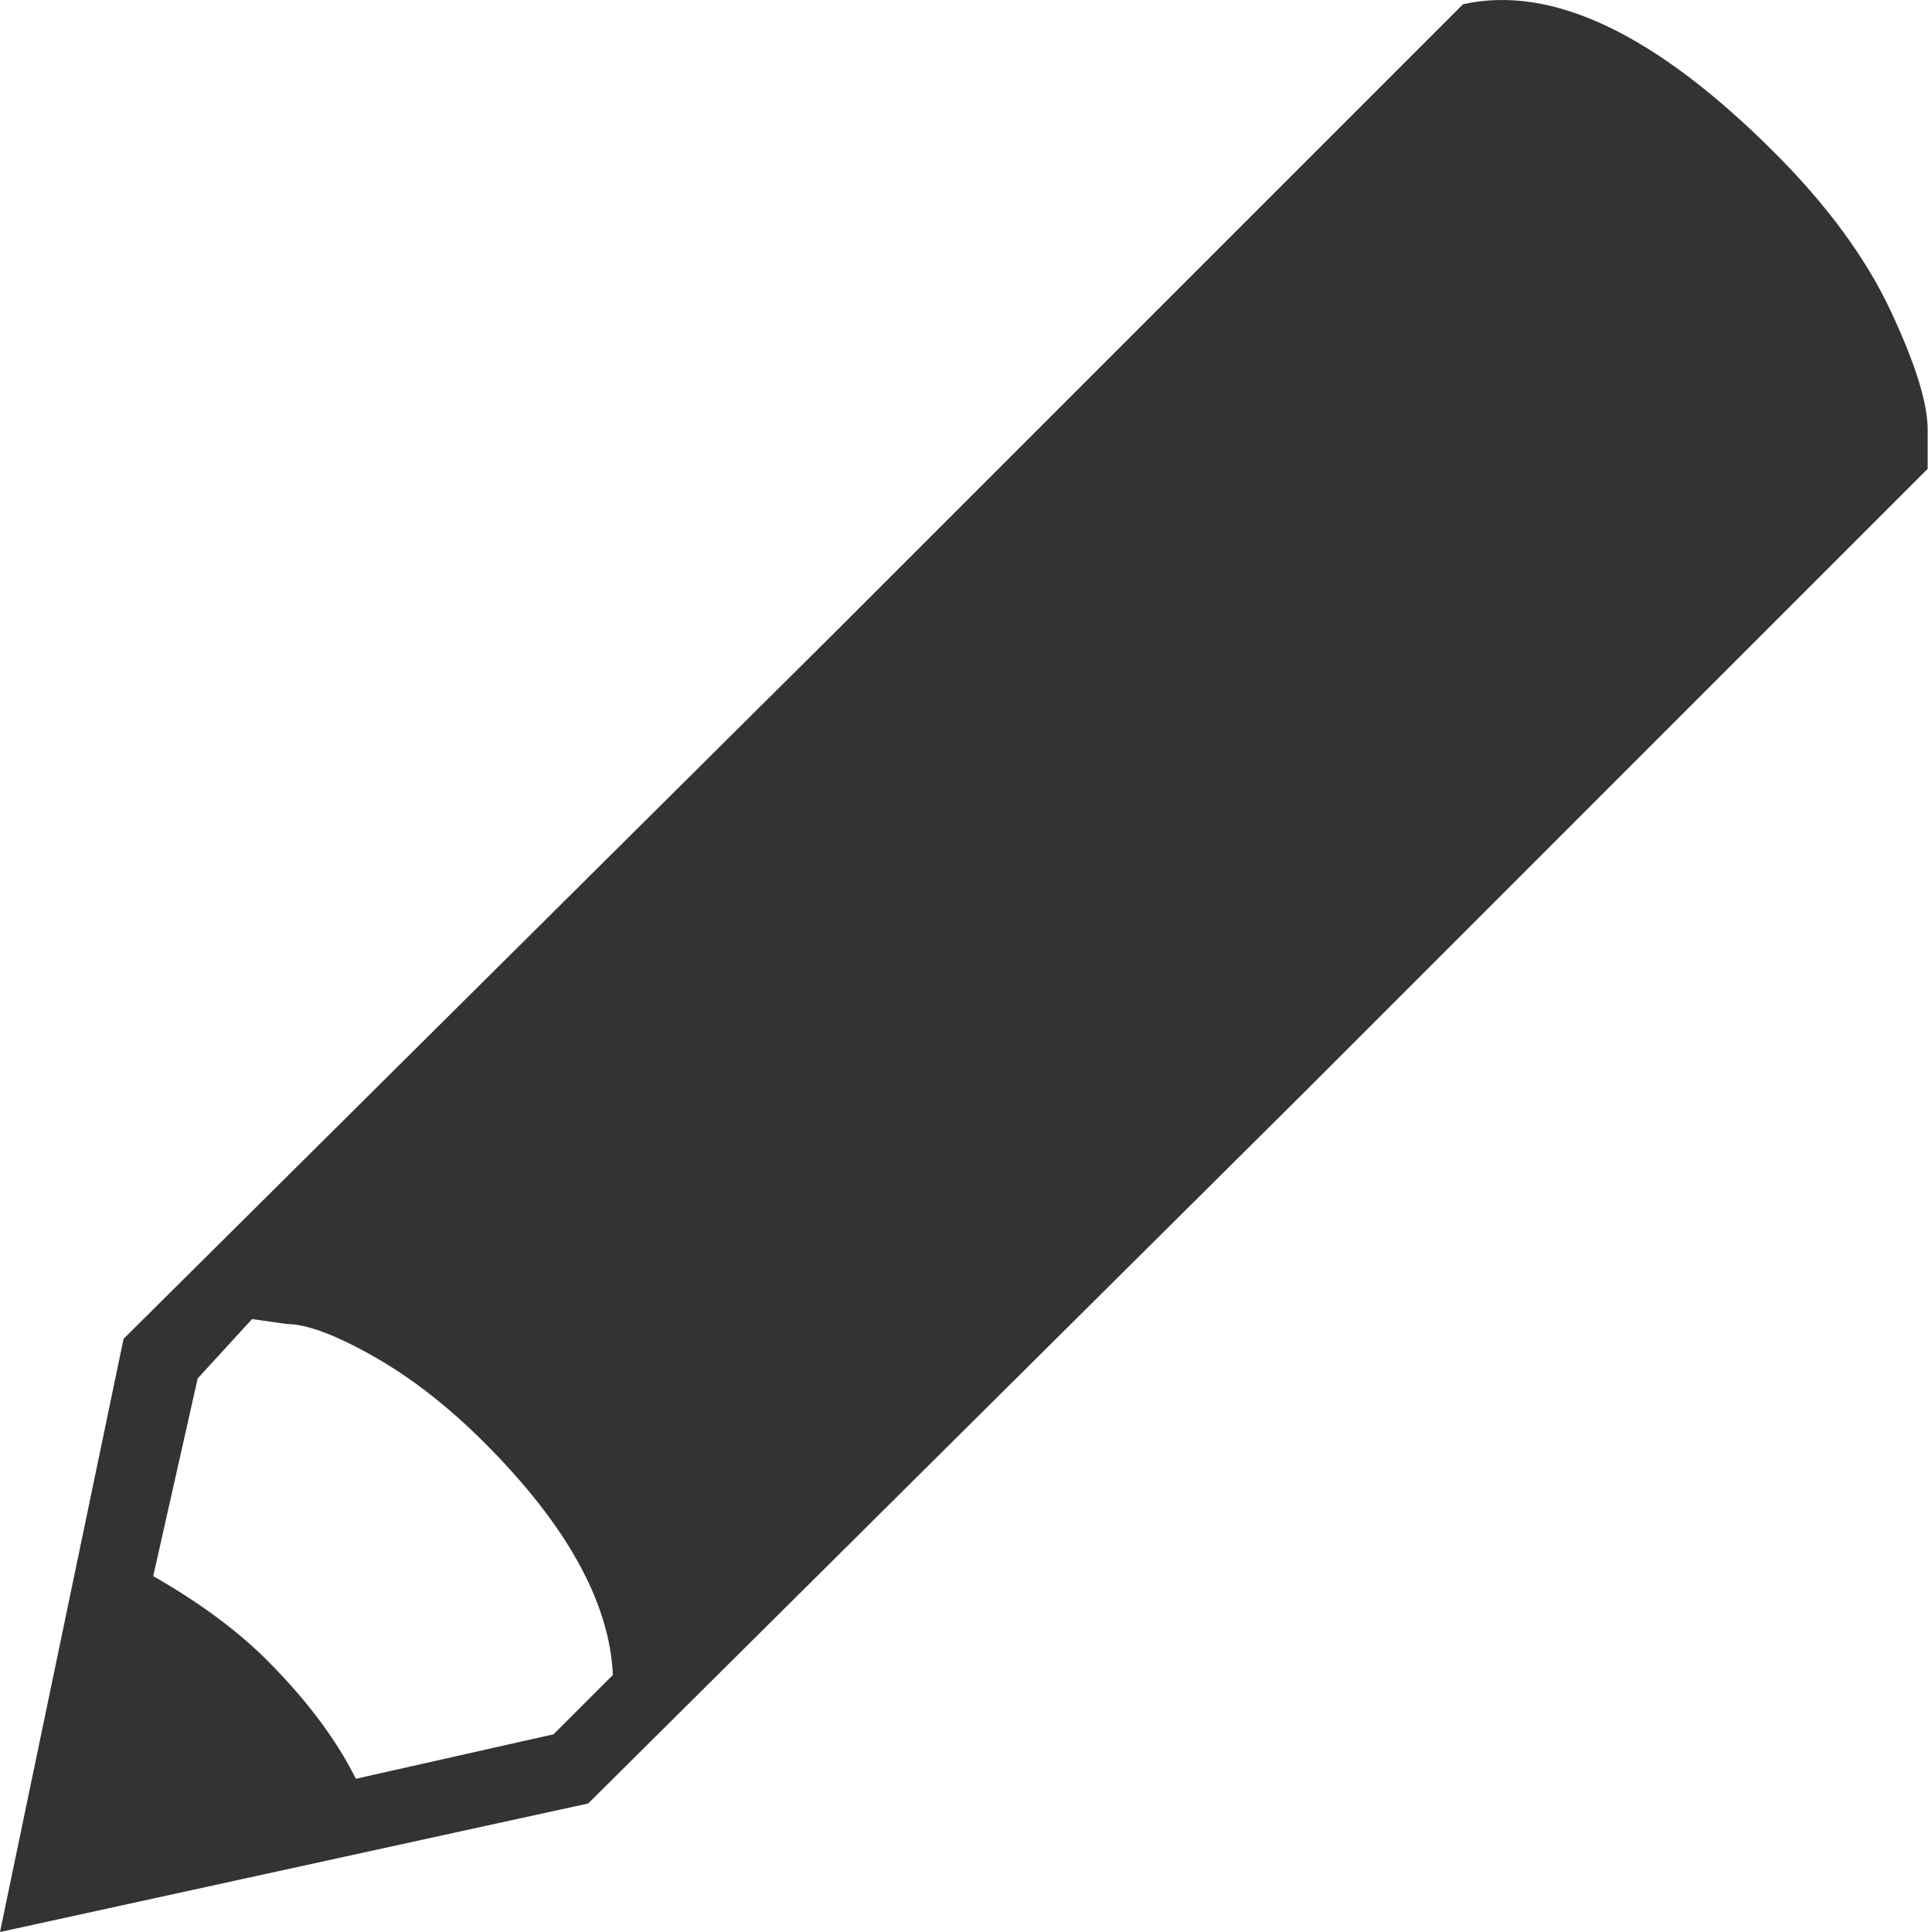
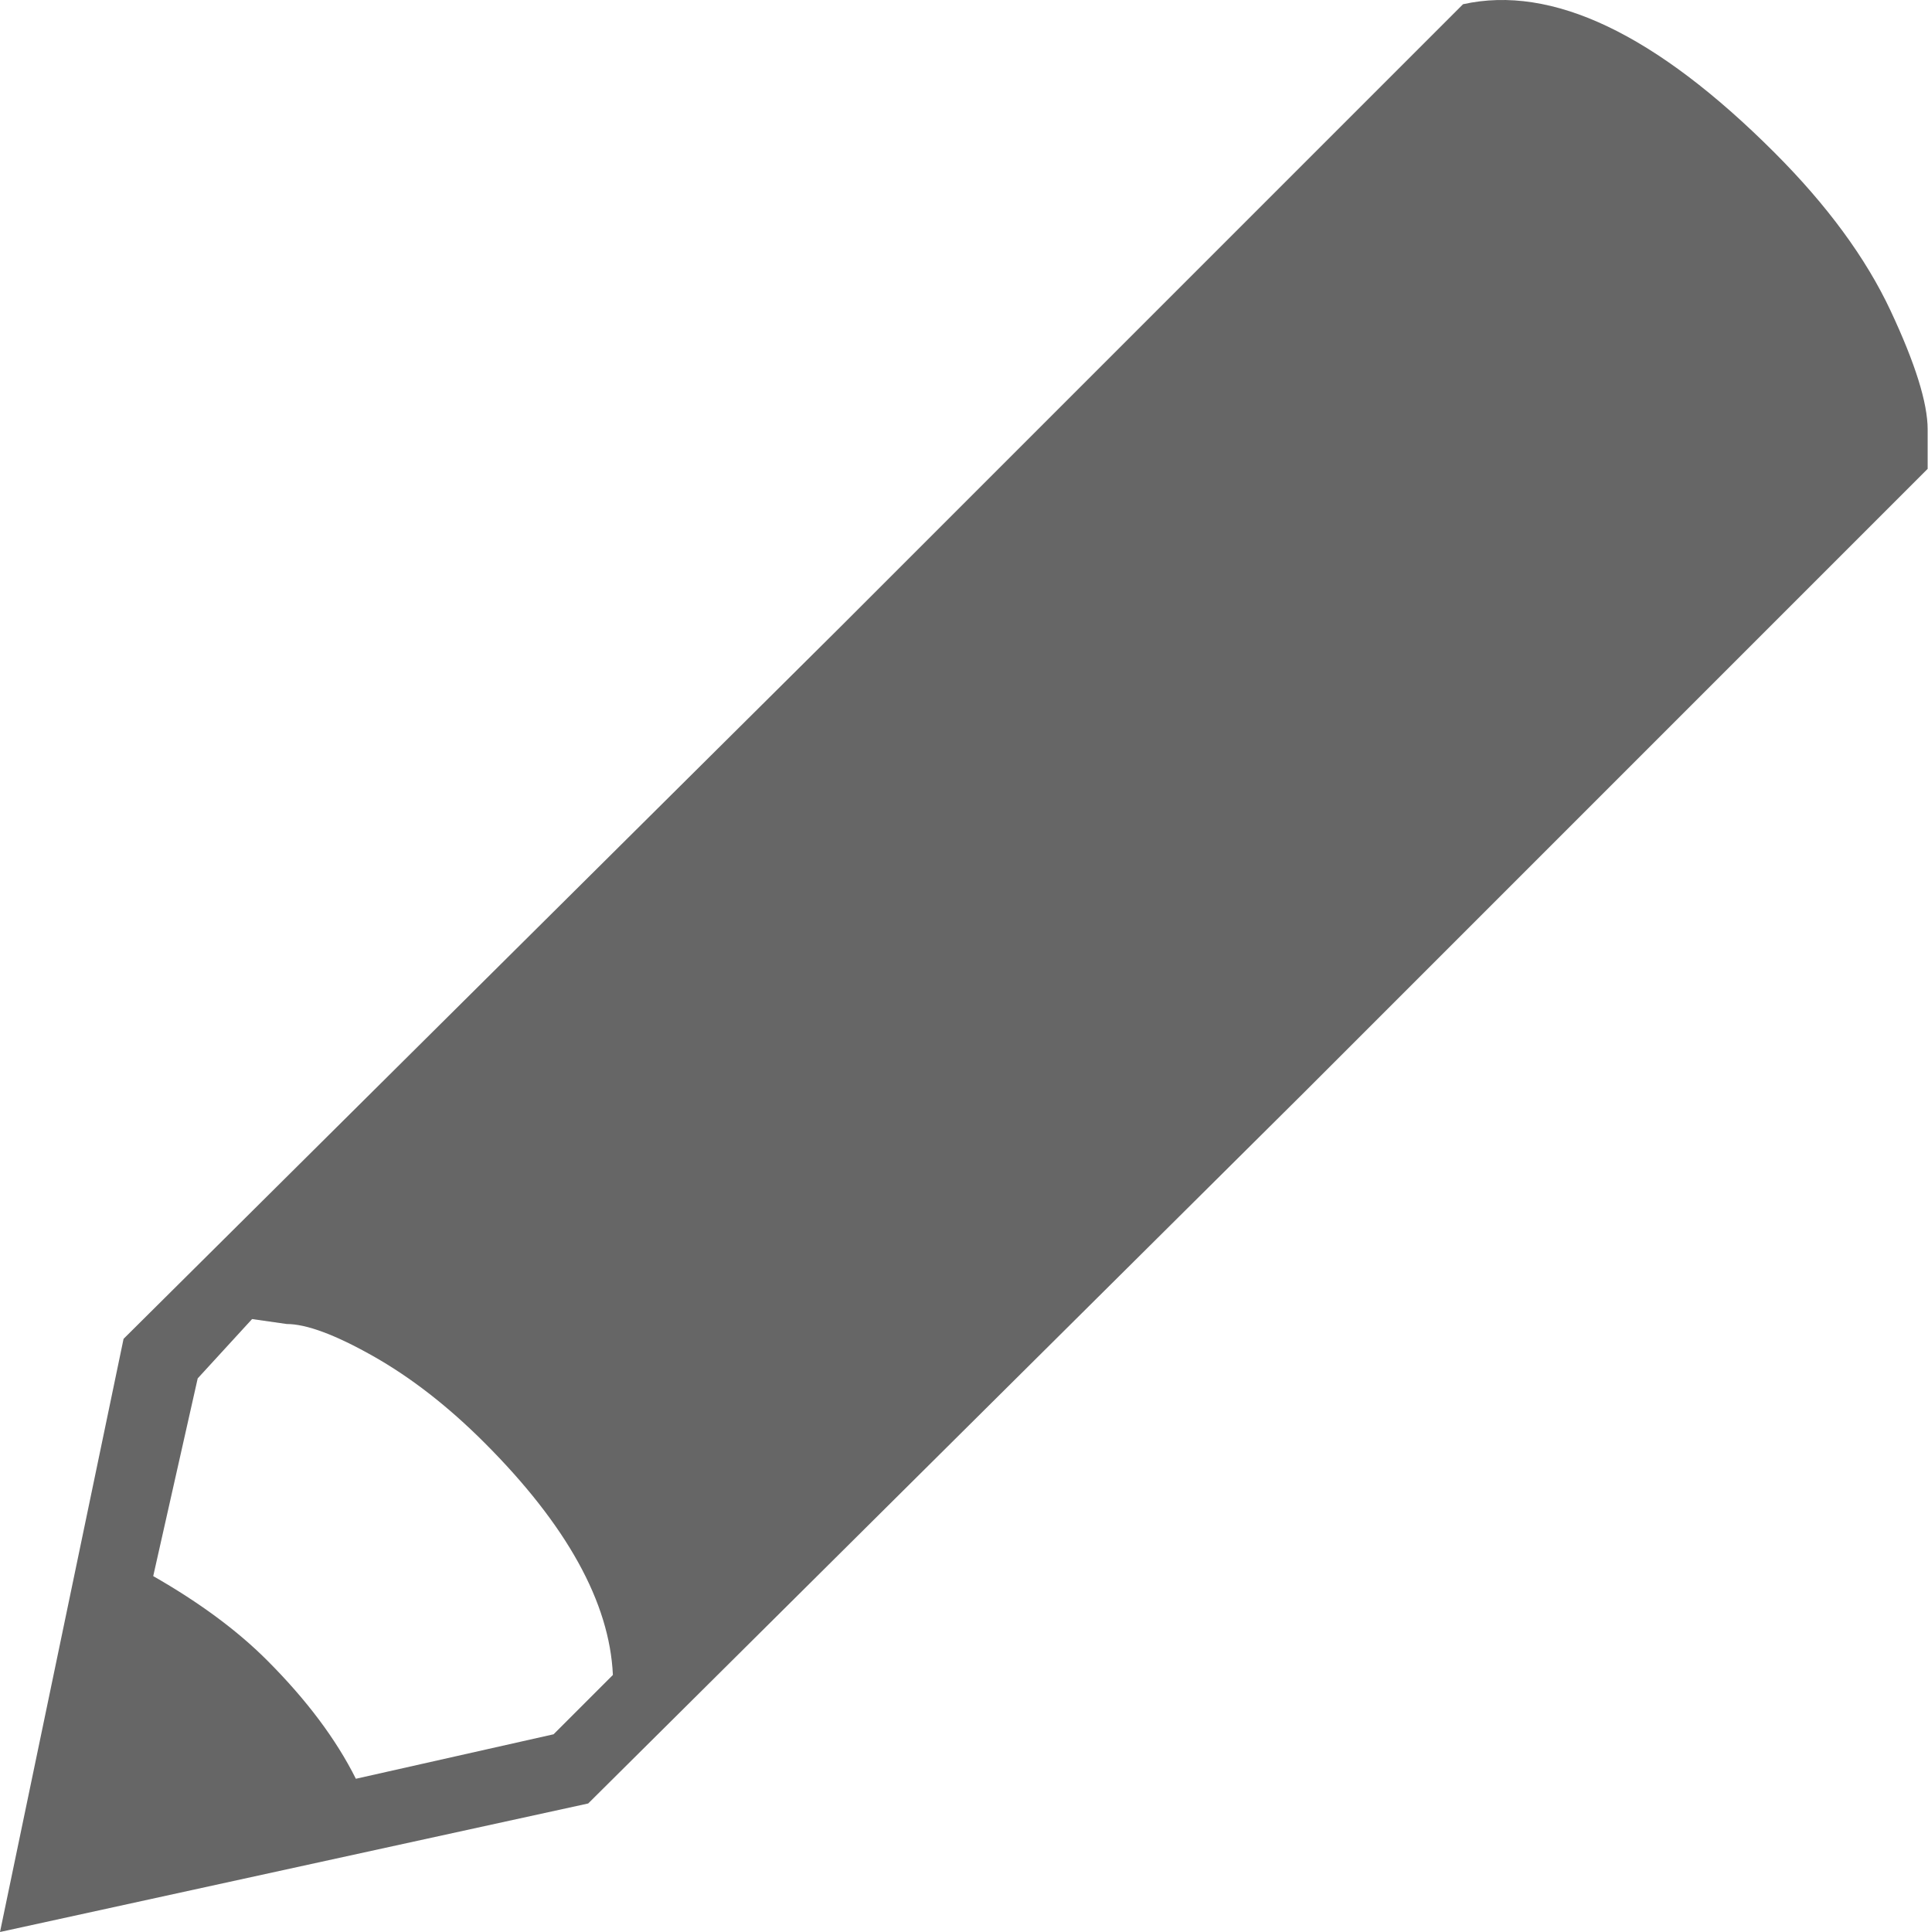
<svg xmlns="http://www.w3.org/2000/svg" viewBox="0 0 780 781.71">
-   <path d="m592 1.71-252 252-290 288-50 240 238-52 290-288 252-252v-16q0-16-15-48t-47-64q-72-72-126-60zm-448 718q-12-24-36-48-18-18-46-34l18-80 22-24 14 2q12 0 35 13t45 35q50 50 52 94l-24 24z" fill="#333" />
+   <path d="m592 1.71-252 252-290 288-50 240 238-52 290-288 252-252v-16q0-16-15-48t-47-64q-72-72-126-60zm-448 718q-12-24-36-48-18-18-46-34l18-80 22-24 14 2q12 0 35 13t45 35q50 50 52 94l-24 24z" fill="#666" />
</svg>
